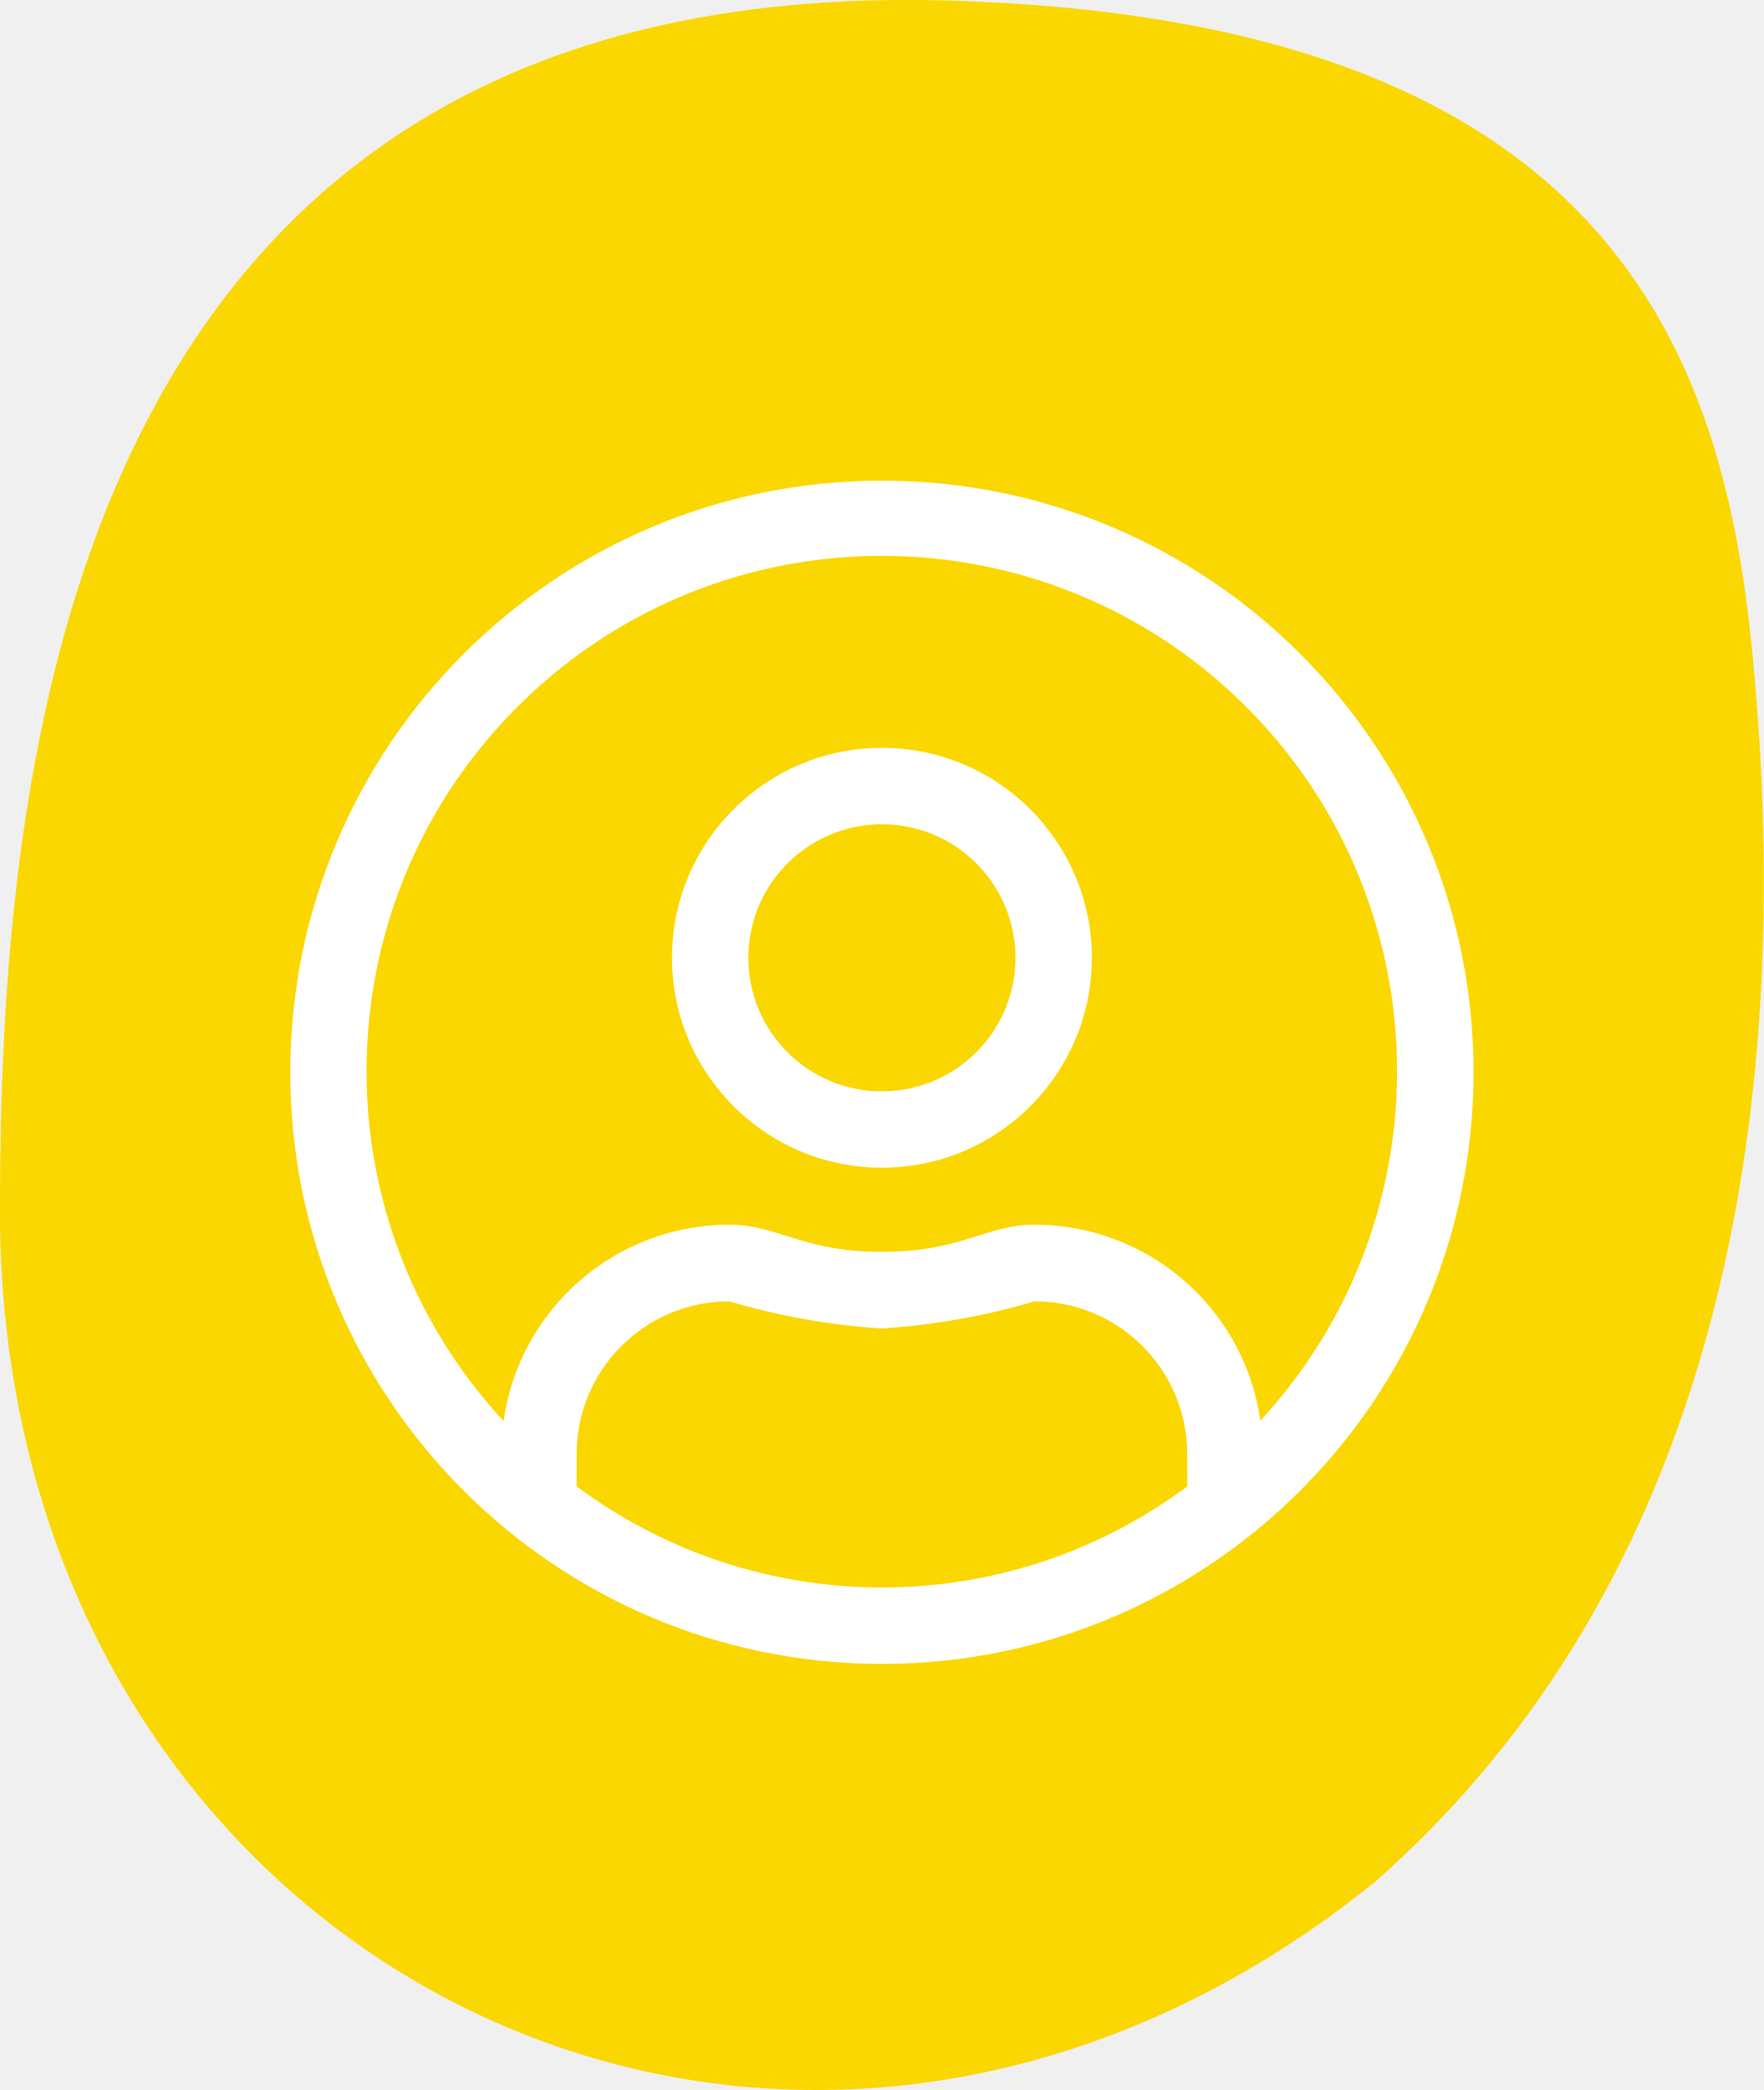
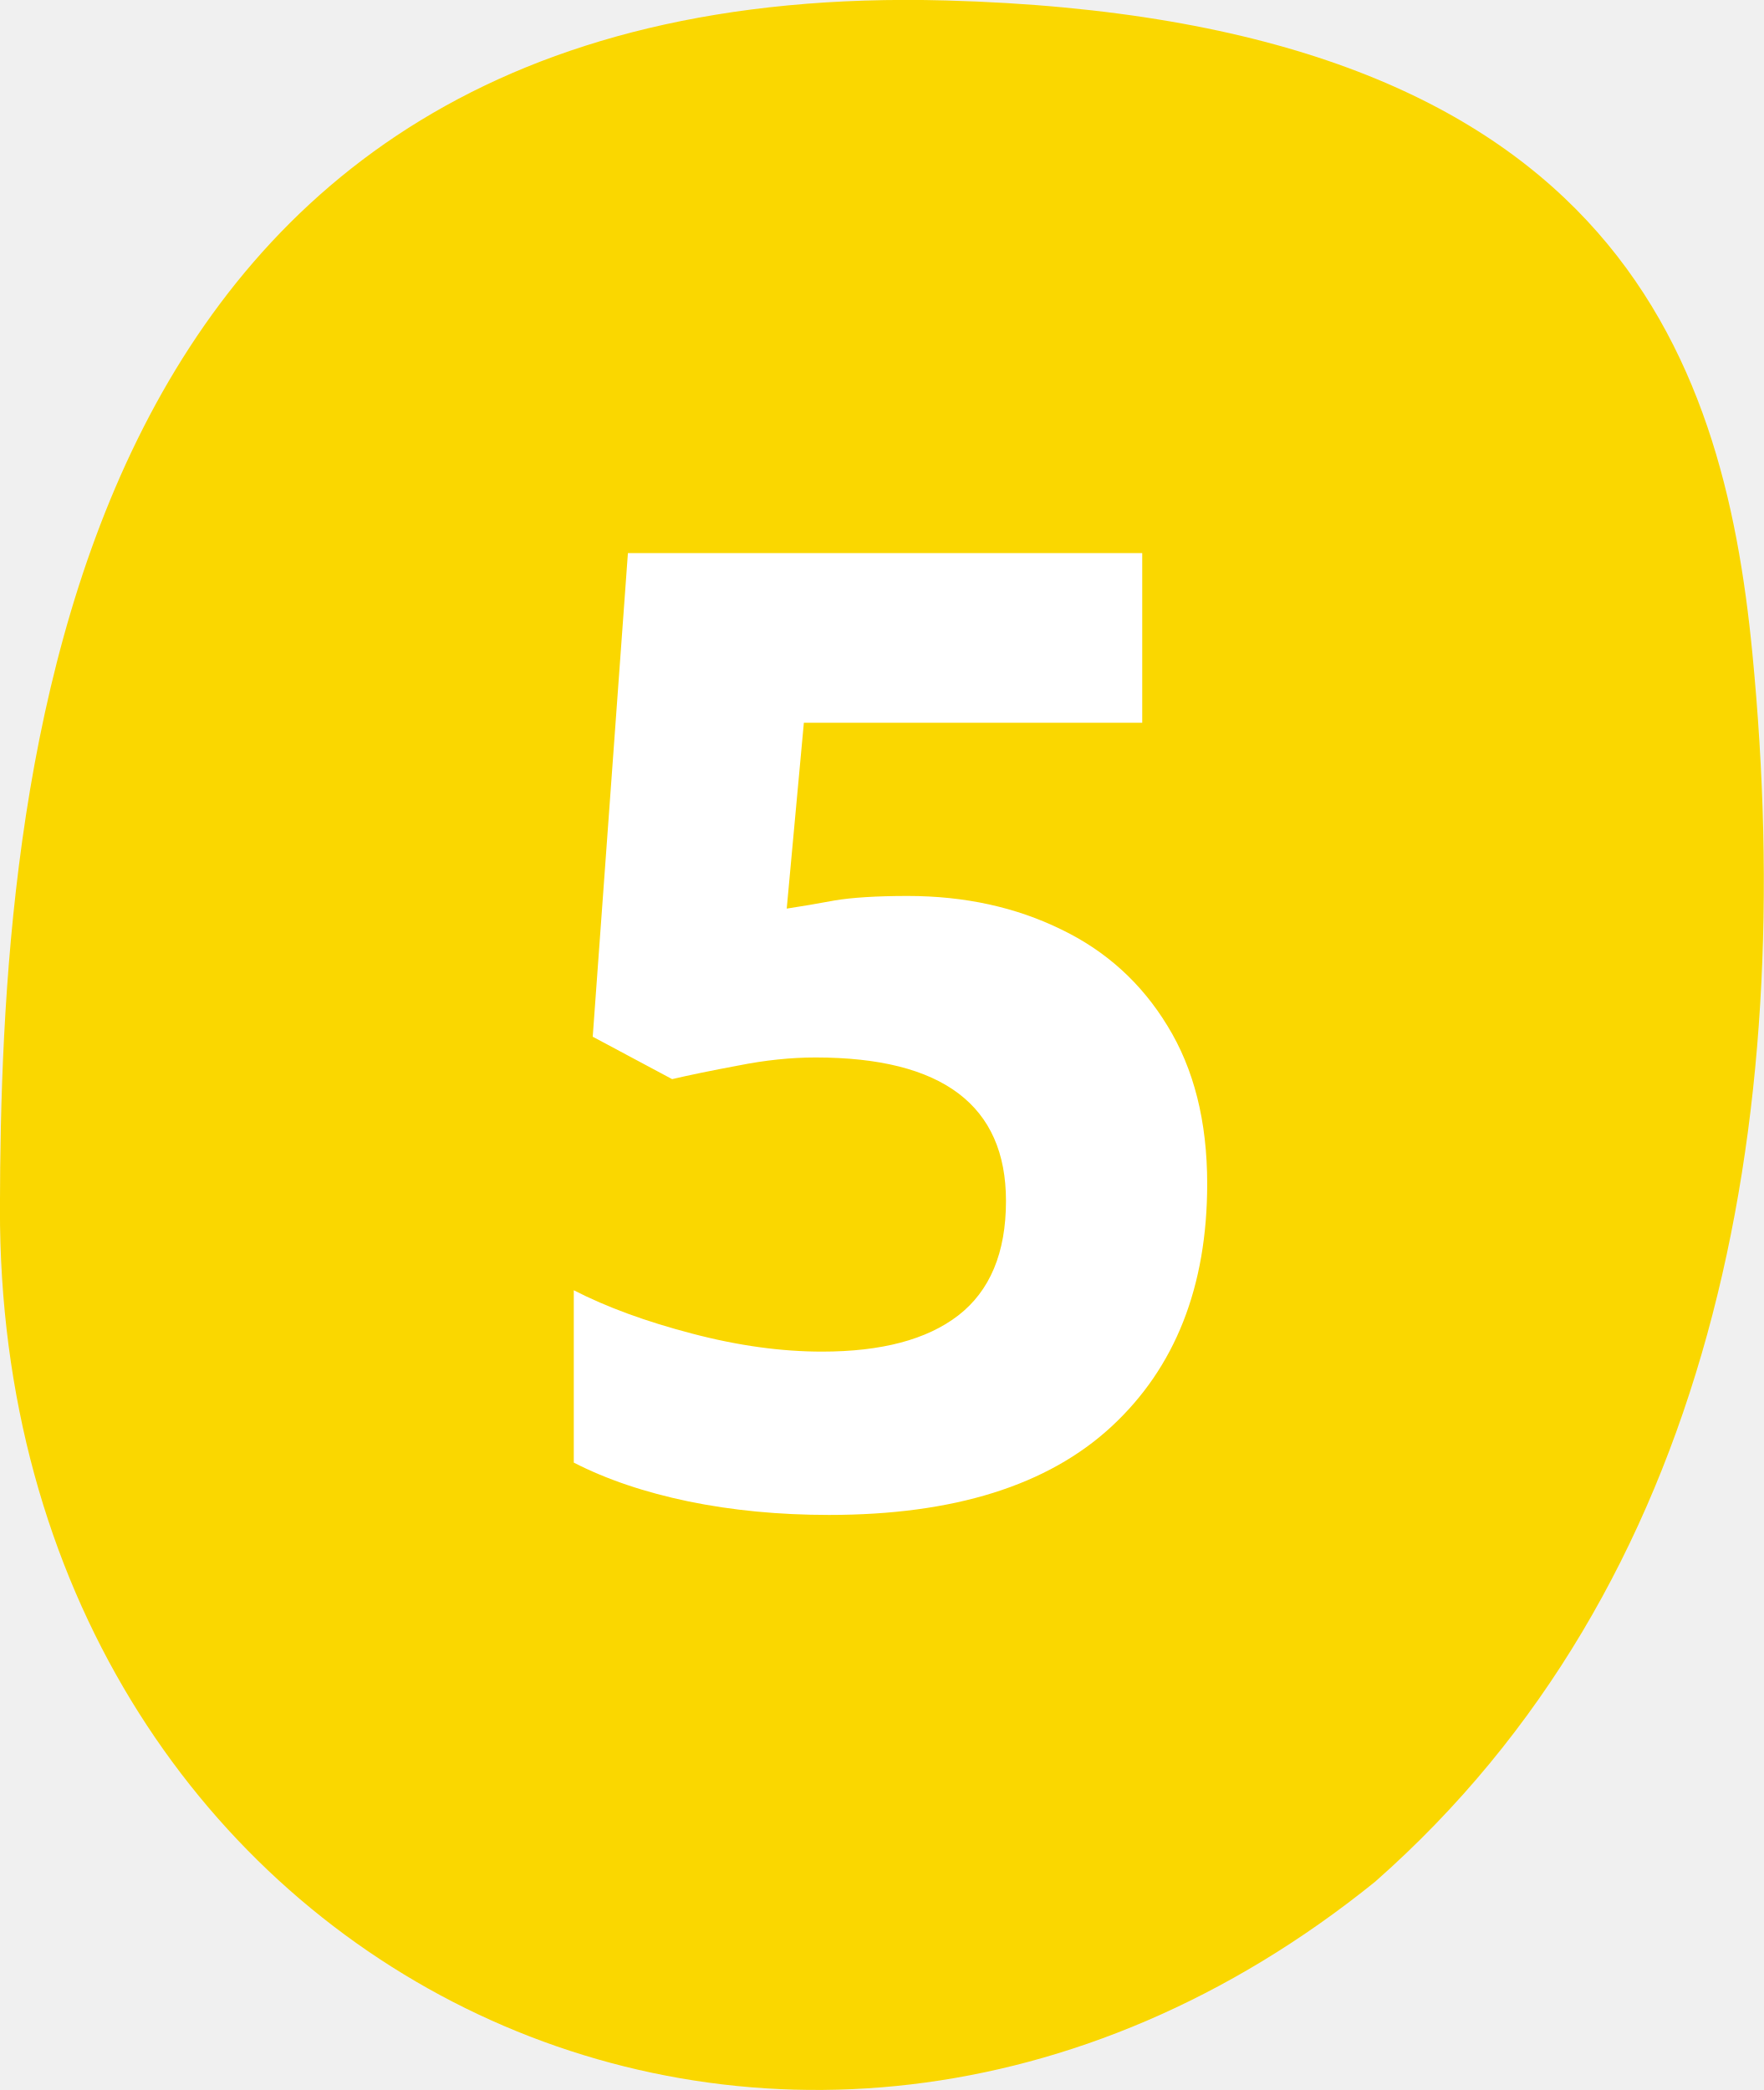
<svg xmlns="http://www.w3.org/2000/svg" width="30.544" height="36.193" viewBox="0 0 30.544 36.193">
-   <defs>
-     <clipPath id="clip-path">
-       <rect id="Rectangle_1454" data-name="Rectangle 1454" width="20.49" height="20.49" transform="translate(0 0)" fill="#fff" stroke="#707070" stroke-width="1" />
-     </clipPath>
-   </defs>
-   <g id="Group_4612" data-name="Group 4612" transform="translate(-1042.189 -147.101)">
-     <path id="Path_111705" data-name="Path 111705" d="M683.152,535.741c-10.225,8.264-23.844,1.47-23.815-11.666.016-7.2.88-21.337,16.384-20.911,11.487.316,13.456,6.086,13.962,11.3C690.485,522.7,688.968,530.617,683.152,535.741Z" transform="translate(382.851 -356.054)" fill="#fad700" />
-     <g id="Mask_Group_72" data-name="Mask Group 72" transform="translate(1047.216 155.425)" clip-path="url(#clip-path)">
-       <path id="user-circle-light" d="M10.245.516A10.245,10.245,0,1,0,20.49,10.761,10.243,10.243,0,0,0,10.245.516Zm5.288,17.416a8.857,8.857,0,0,1-10.575,0v-.562A2.646,2.646,0,0,1,7.6,14.727a12.018,12.018,0,0,0,2.644.471,12.018,12.018,0,0,0,2.644-.471,2.646,2.646,0,0,1,2.644,2.644ZM16.8,16.8A3.953,3.953,0,0,0,12.889,13.4c-.847,0-1.256.471-2.644.471S8.452,13.4,7.6,13.4A3.953,3.953,0,0,0,3.693,16.8a8.923,8.923,0,1,1,13.1,0ZM10.245,5.143A3.635,3.635,0,1,0,13.88,8.778,3.635,3.635,0,0,0,10.245,5.143Zm0,5.949a2.313,2.313,0,1,1,2.313-2.313A2.315,2.315,0,0,1,10.245,11.091Z" transform="translate(0 -0.516)" fill="#fff" />
+   <g id="Group_4678" data-name="Group 4678" transform="translate(-1035.189 -148)">
+     <g id="Group_4612" data-name="Group 4612" transform="translate(-7 0.898)">
+       <path id="Path_111705" data-name="Path 111705" d="M683.152,535.741c-10.225,8.264-23.844,1.47-23.815-11.666.016-7.2.88-21.337,16.384-20.911,11.487.316,13.456,6.086,13.962,11.3C690.485,522.7,688.968,530.617,683.152,535.741Z" transform="translate(382.851 -356.054)" fill="#fad700" />
    </g>
+     <text id="_5" data-name="5" transform="translate(1044 174)" fill="#fff" font-size="23" font-family="CookieRun-Bold, CookieRun" font-weight="700">
+       <tspan x="0" y="0">5</tspan>
+     </text>
  </g>
</svg>
